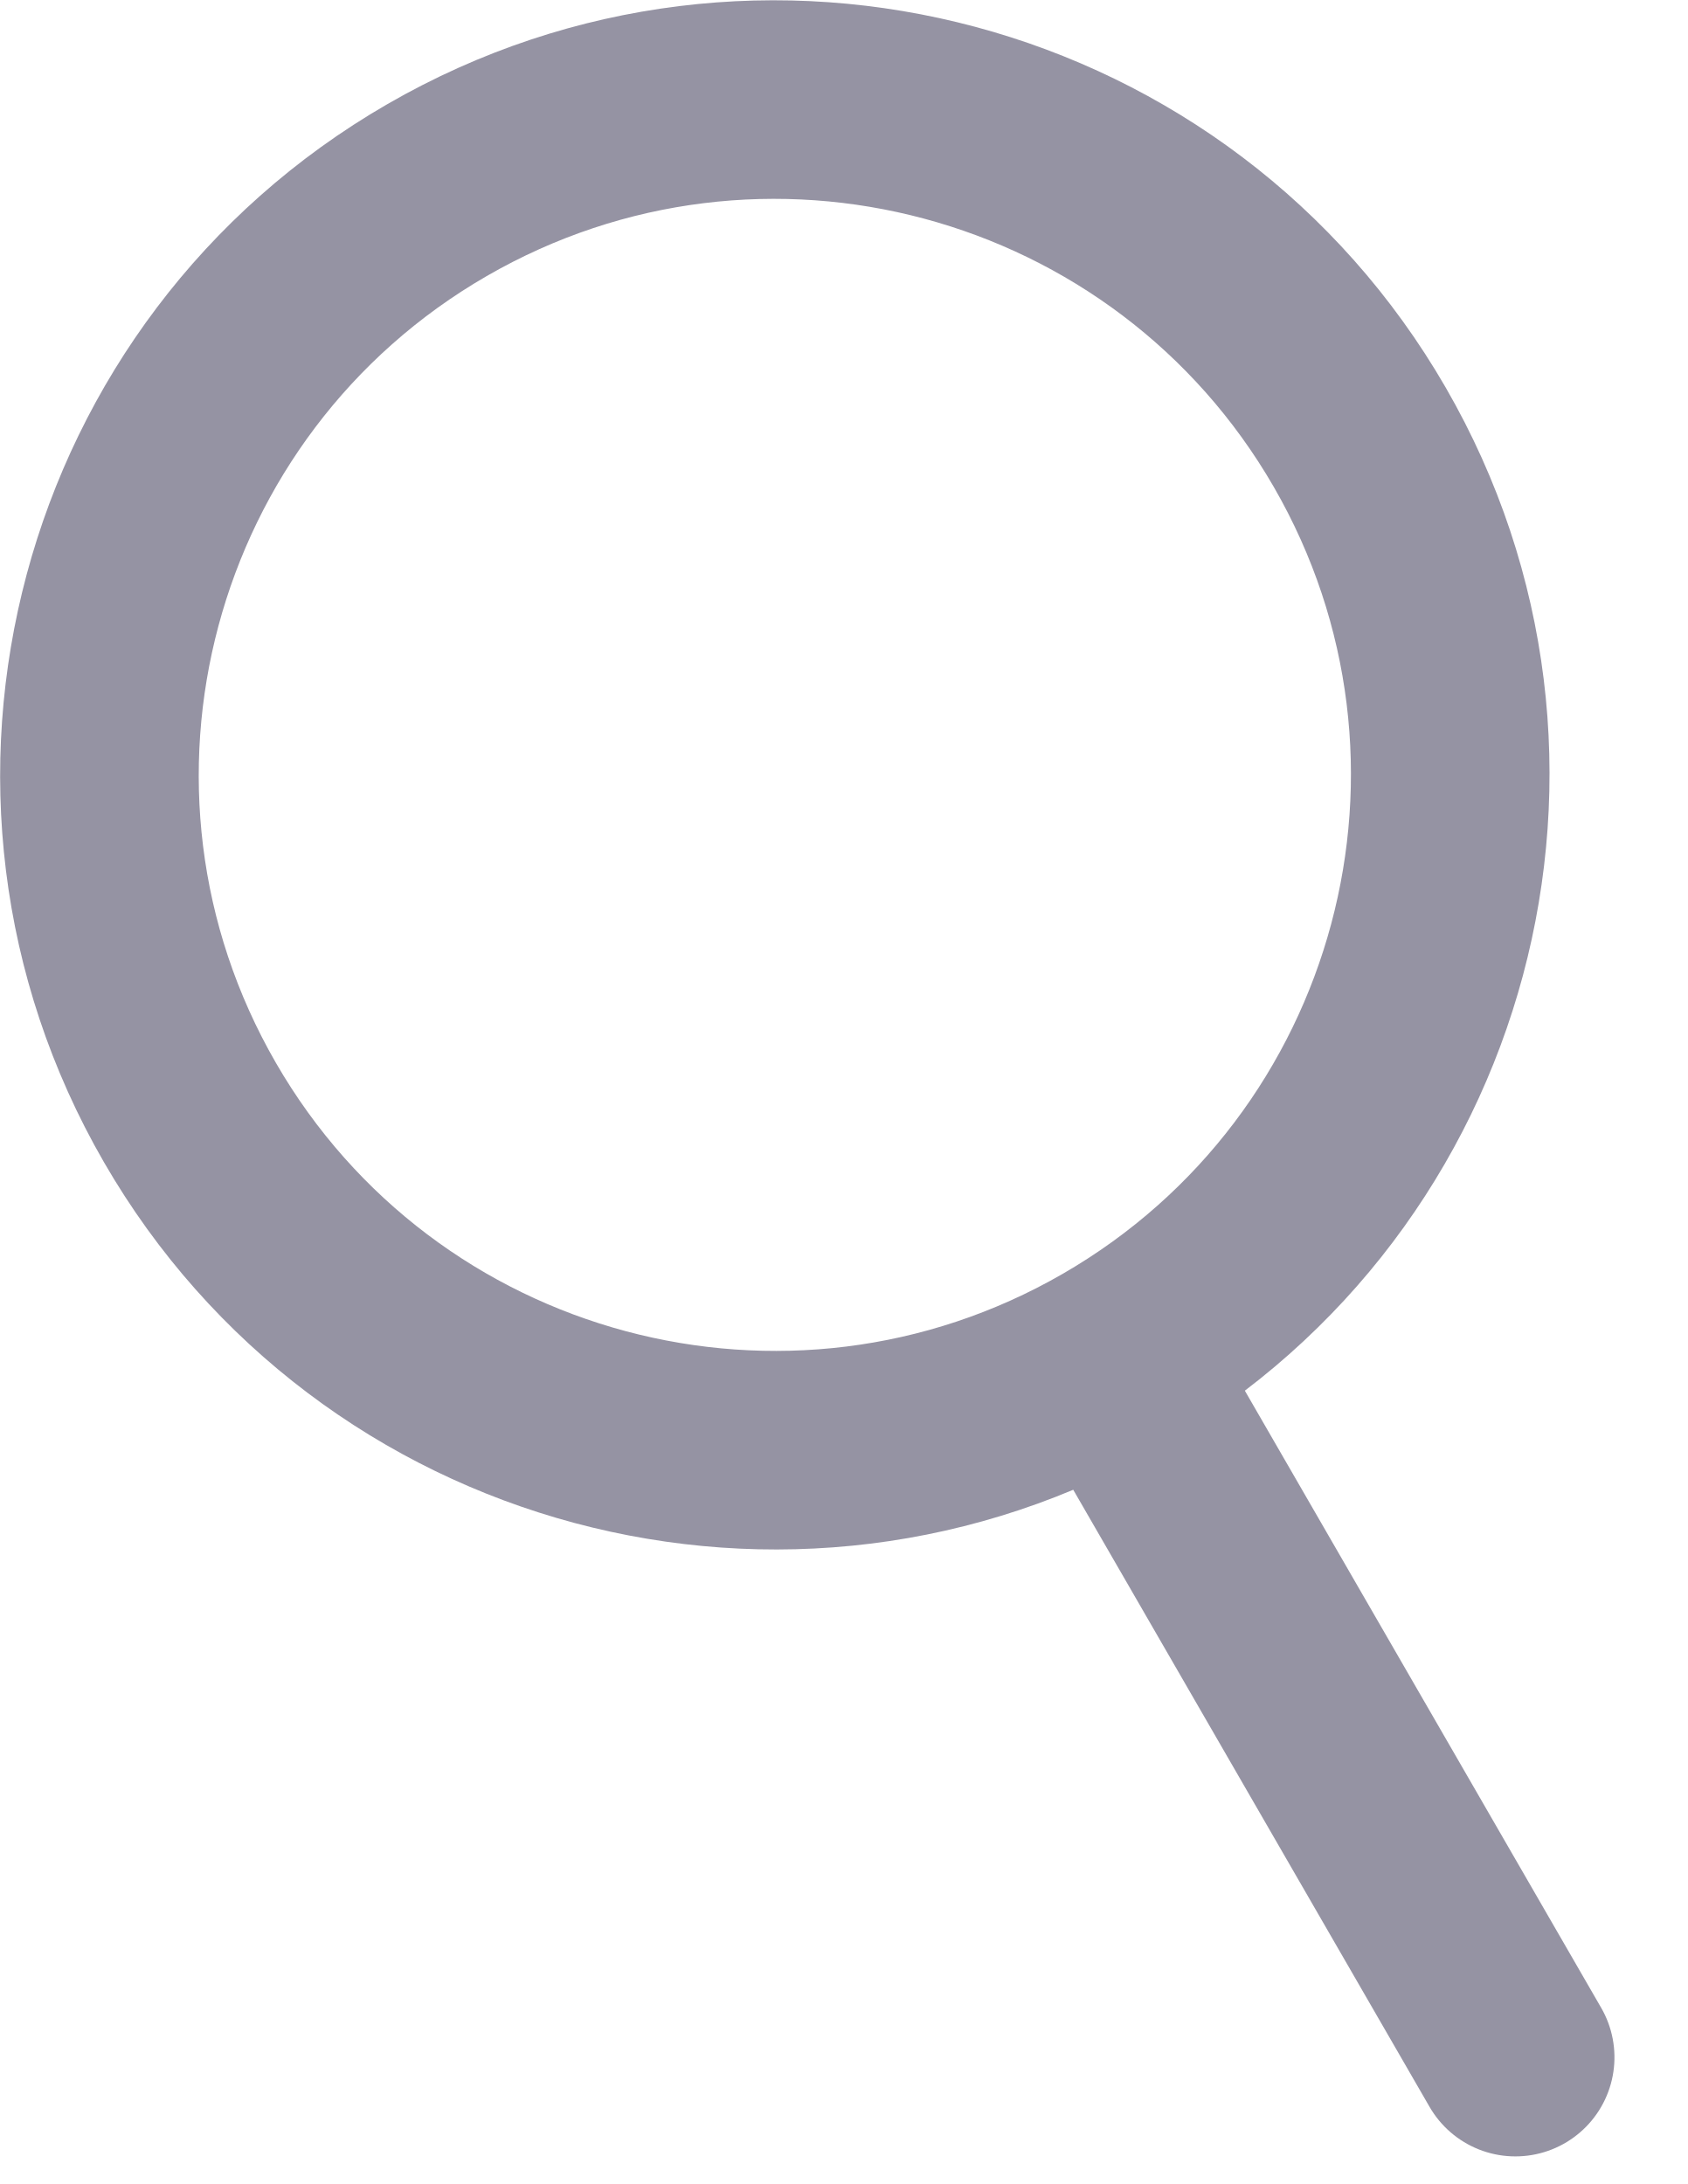
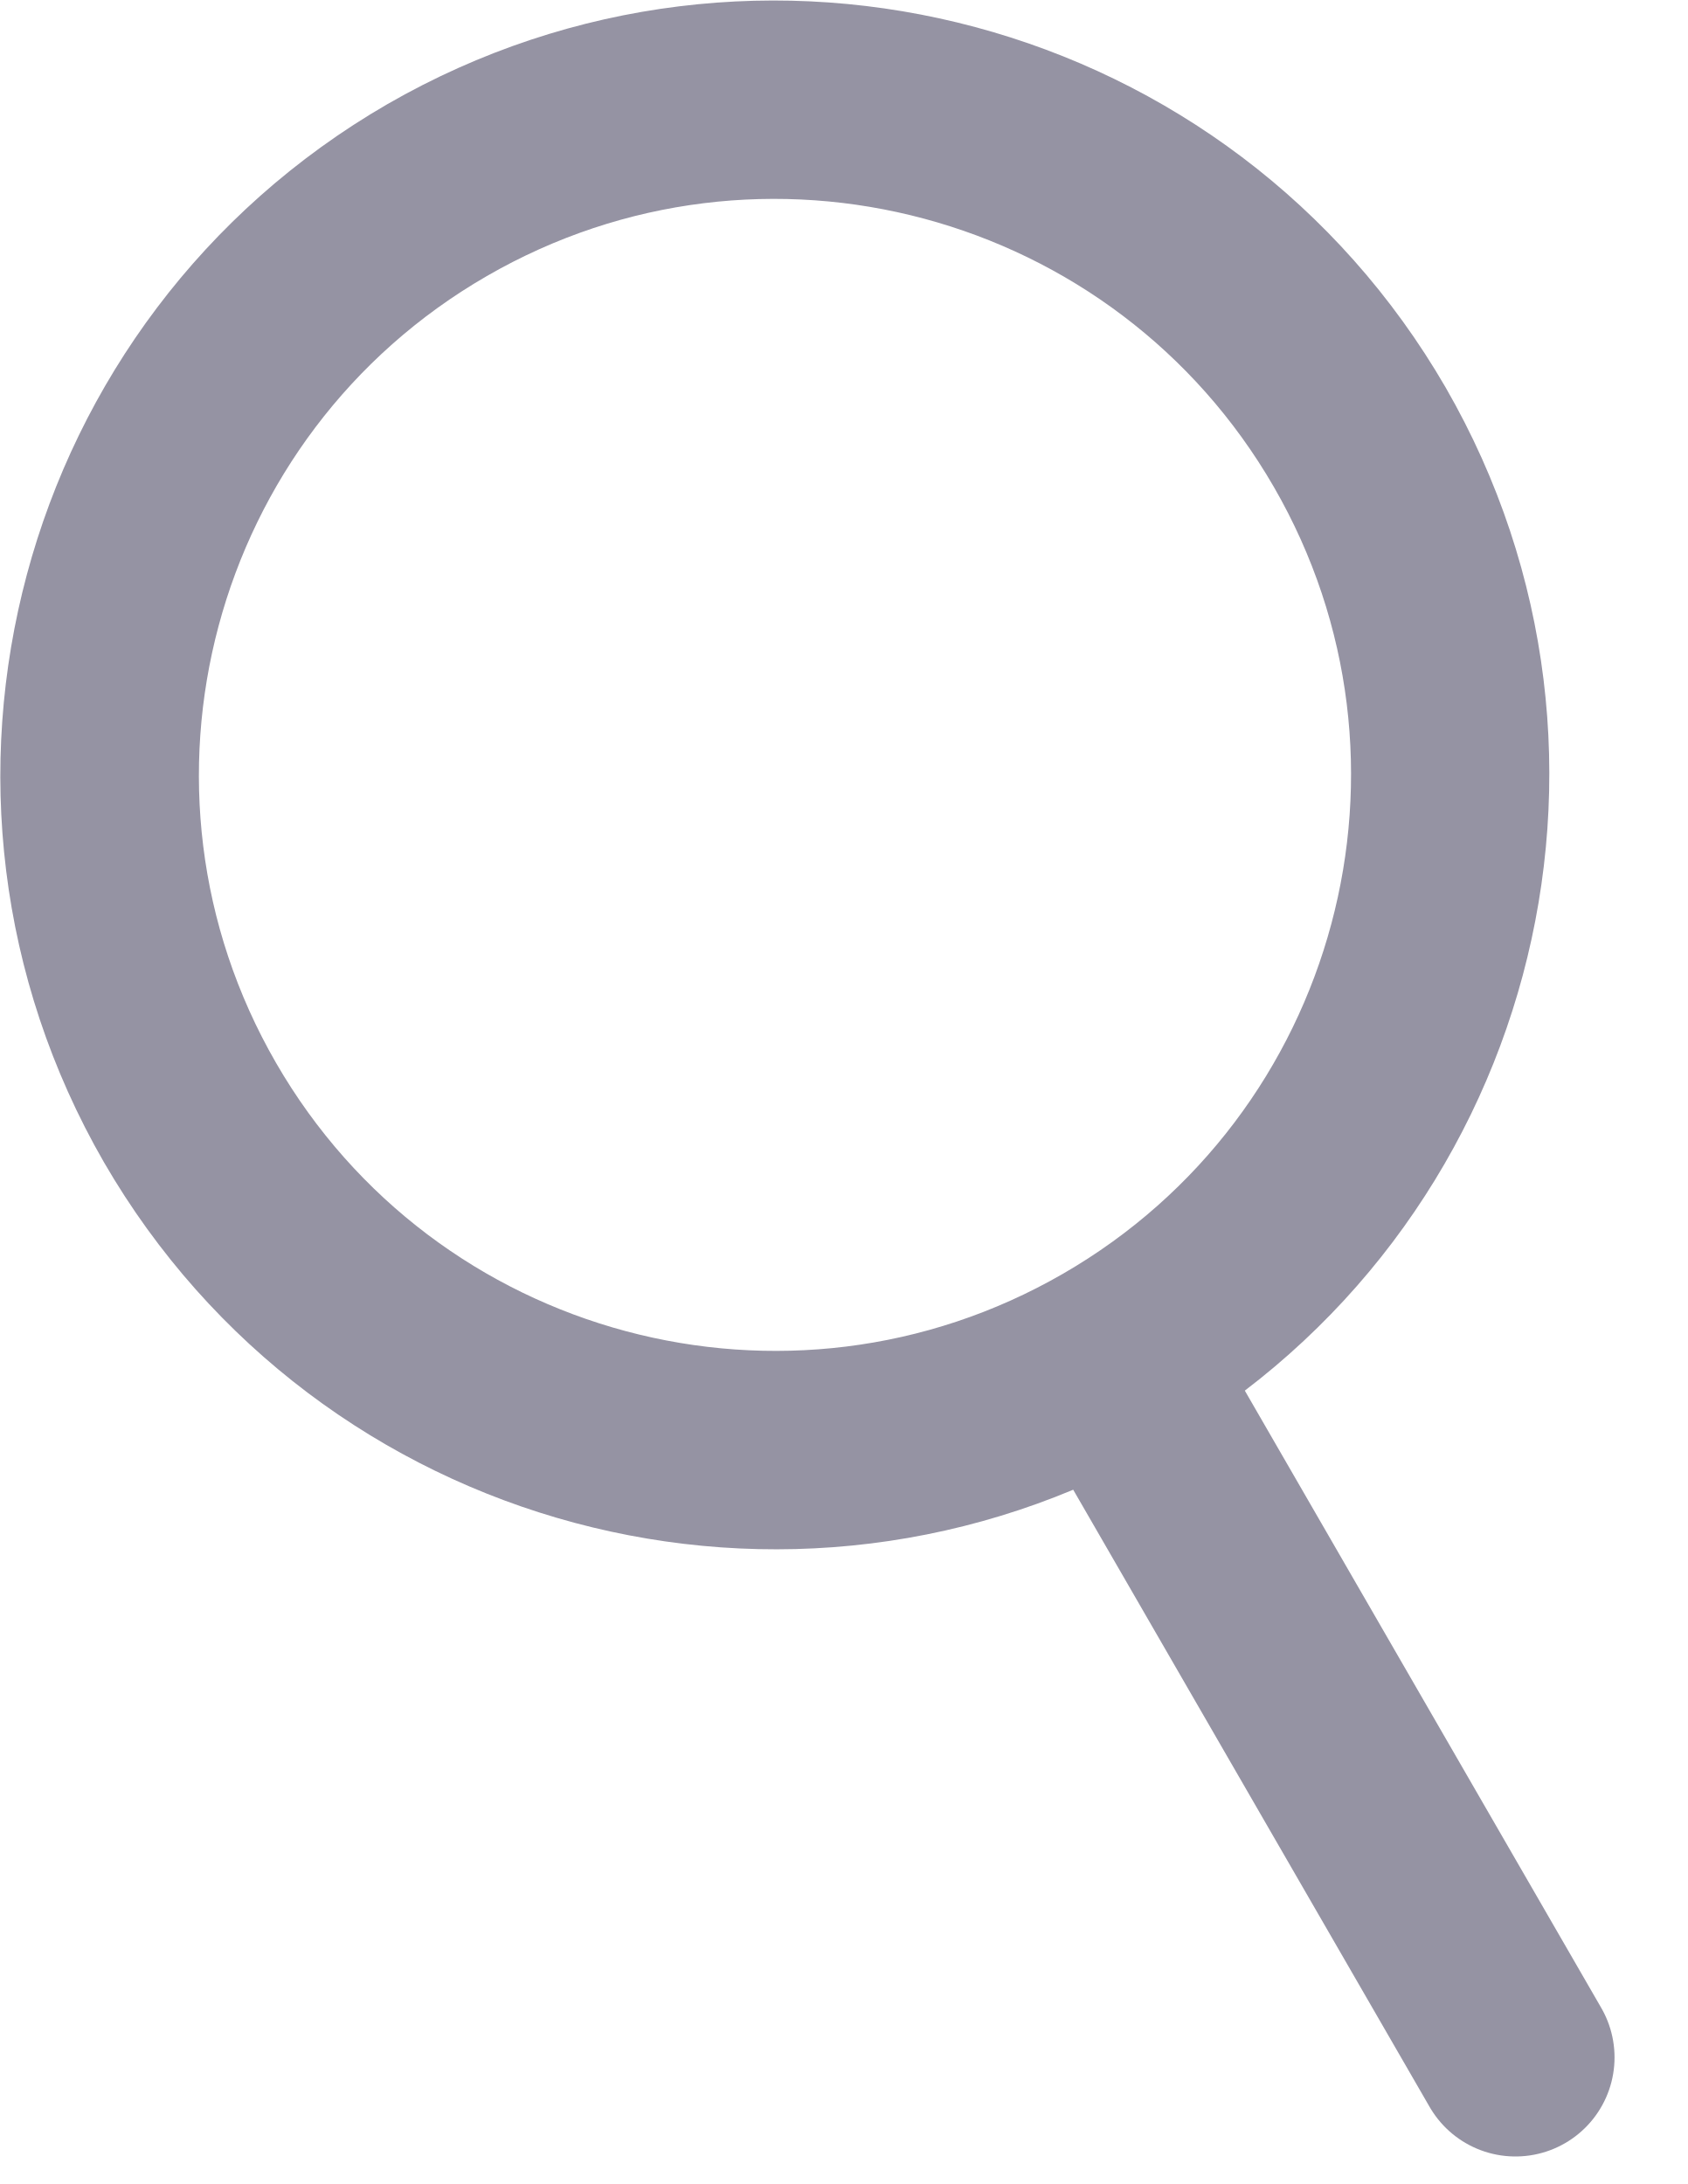
- <svg xmlns="http://www.w3.org/2000/svg" width="100%" height="100%" viewBox="0 0 17 22" version="1.1" xml:space="preserve" style="fill-rule:evenodd;clip-rule:evenodd;stroke-linecap:round;stroke-linejoin:bevel;stroke-miterlimit:2;">
-   <g transform="matrix(1.23207,5.55112e-17,-5.55112e-17,1.23207,-321.02,-572.507)">
-     <g transform="matrix(0.407391,-0.235207,0.235207,0.407391,-63.327,376.078)">
-       <path d="M507.021,512.281C514.451,512.281 520.484,518.313 520.484,525.744C520.484,533.174 514.451,539.206 507.021,539.206C499.591,539.206 493.559,533.174 493.559,525.744C493.559,518.313 499.591,512.281 507.021,512.281ZM507.021,515.732C512.547,515.732 517.033,520.218 517.033,525.744C517.033,531.269 512.547,535.755 507.021,535.755C501.496,535.755 497.01,531.269 497.01,525.744C497.01,520.218 501.496,515.732 507.021,515.732Z" style="fill:rgb(149,147,163);" />
-     </g>
-     <g transform="matrix(0.866025,-0.5,0.5,0.866025,-240.049,129.628)">
-       <path d="M268.331,554.901L268.331,561.218" style="fill:none;stroke:rgb(149,147,163);stroke-width:1.62px;" />
-     </g>
+ <svg xmlns="http://www.w3.org/2000/svg" viewBox="0 0 17 22" fill-rule="evenodd" stroke-linecap="round" stroke-linejoin="bevel" stroke-miterlimit="2">
+   <g transform="matrix(1.23207 0 0 1.23207 -321.02 -572.507)">
+     <path d="M263.721 465.522a6.34 6.34 0 0 1 8.651 2.318 6.34 6.34 0 0 1-2.318 8.651 6.34 6.34 0 0 1-8.651-2.318 6.34 6.34 0 0 1 2.318-8.651zm.812 1.406c2.251-1.3 5.134-.527 6.434 1.724s.527 5.134-1.724 6.433-5.134.527-6.433-1.724-.527-5.134 1.723-6.433z" fill="#9593a3" />
+     <path d="M269.783 476.021l3.159 5.471" fill="none" stroke="#9593a3" stroke-width="1.62" />
  </g>
</svg>
